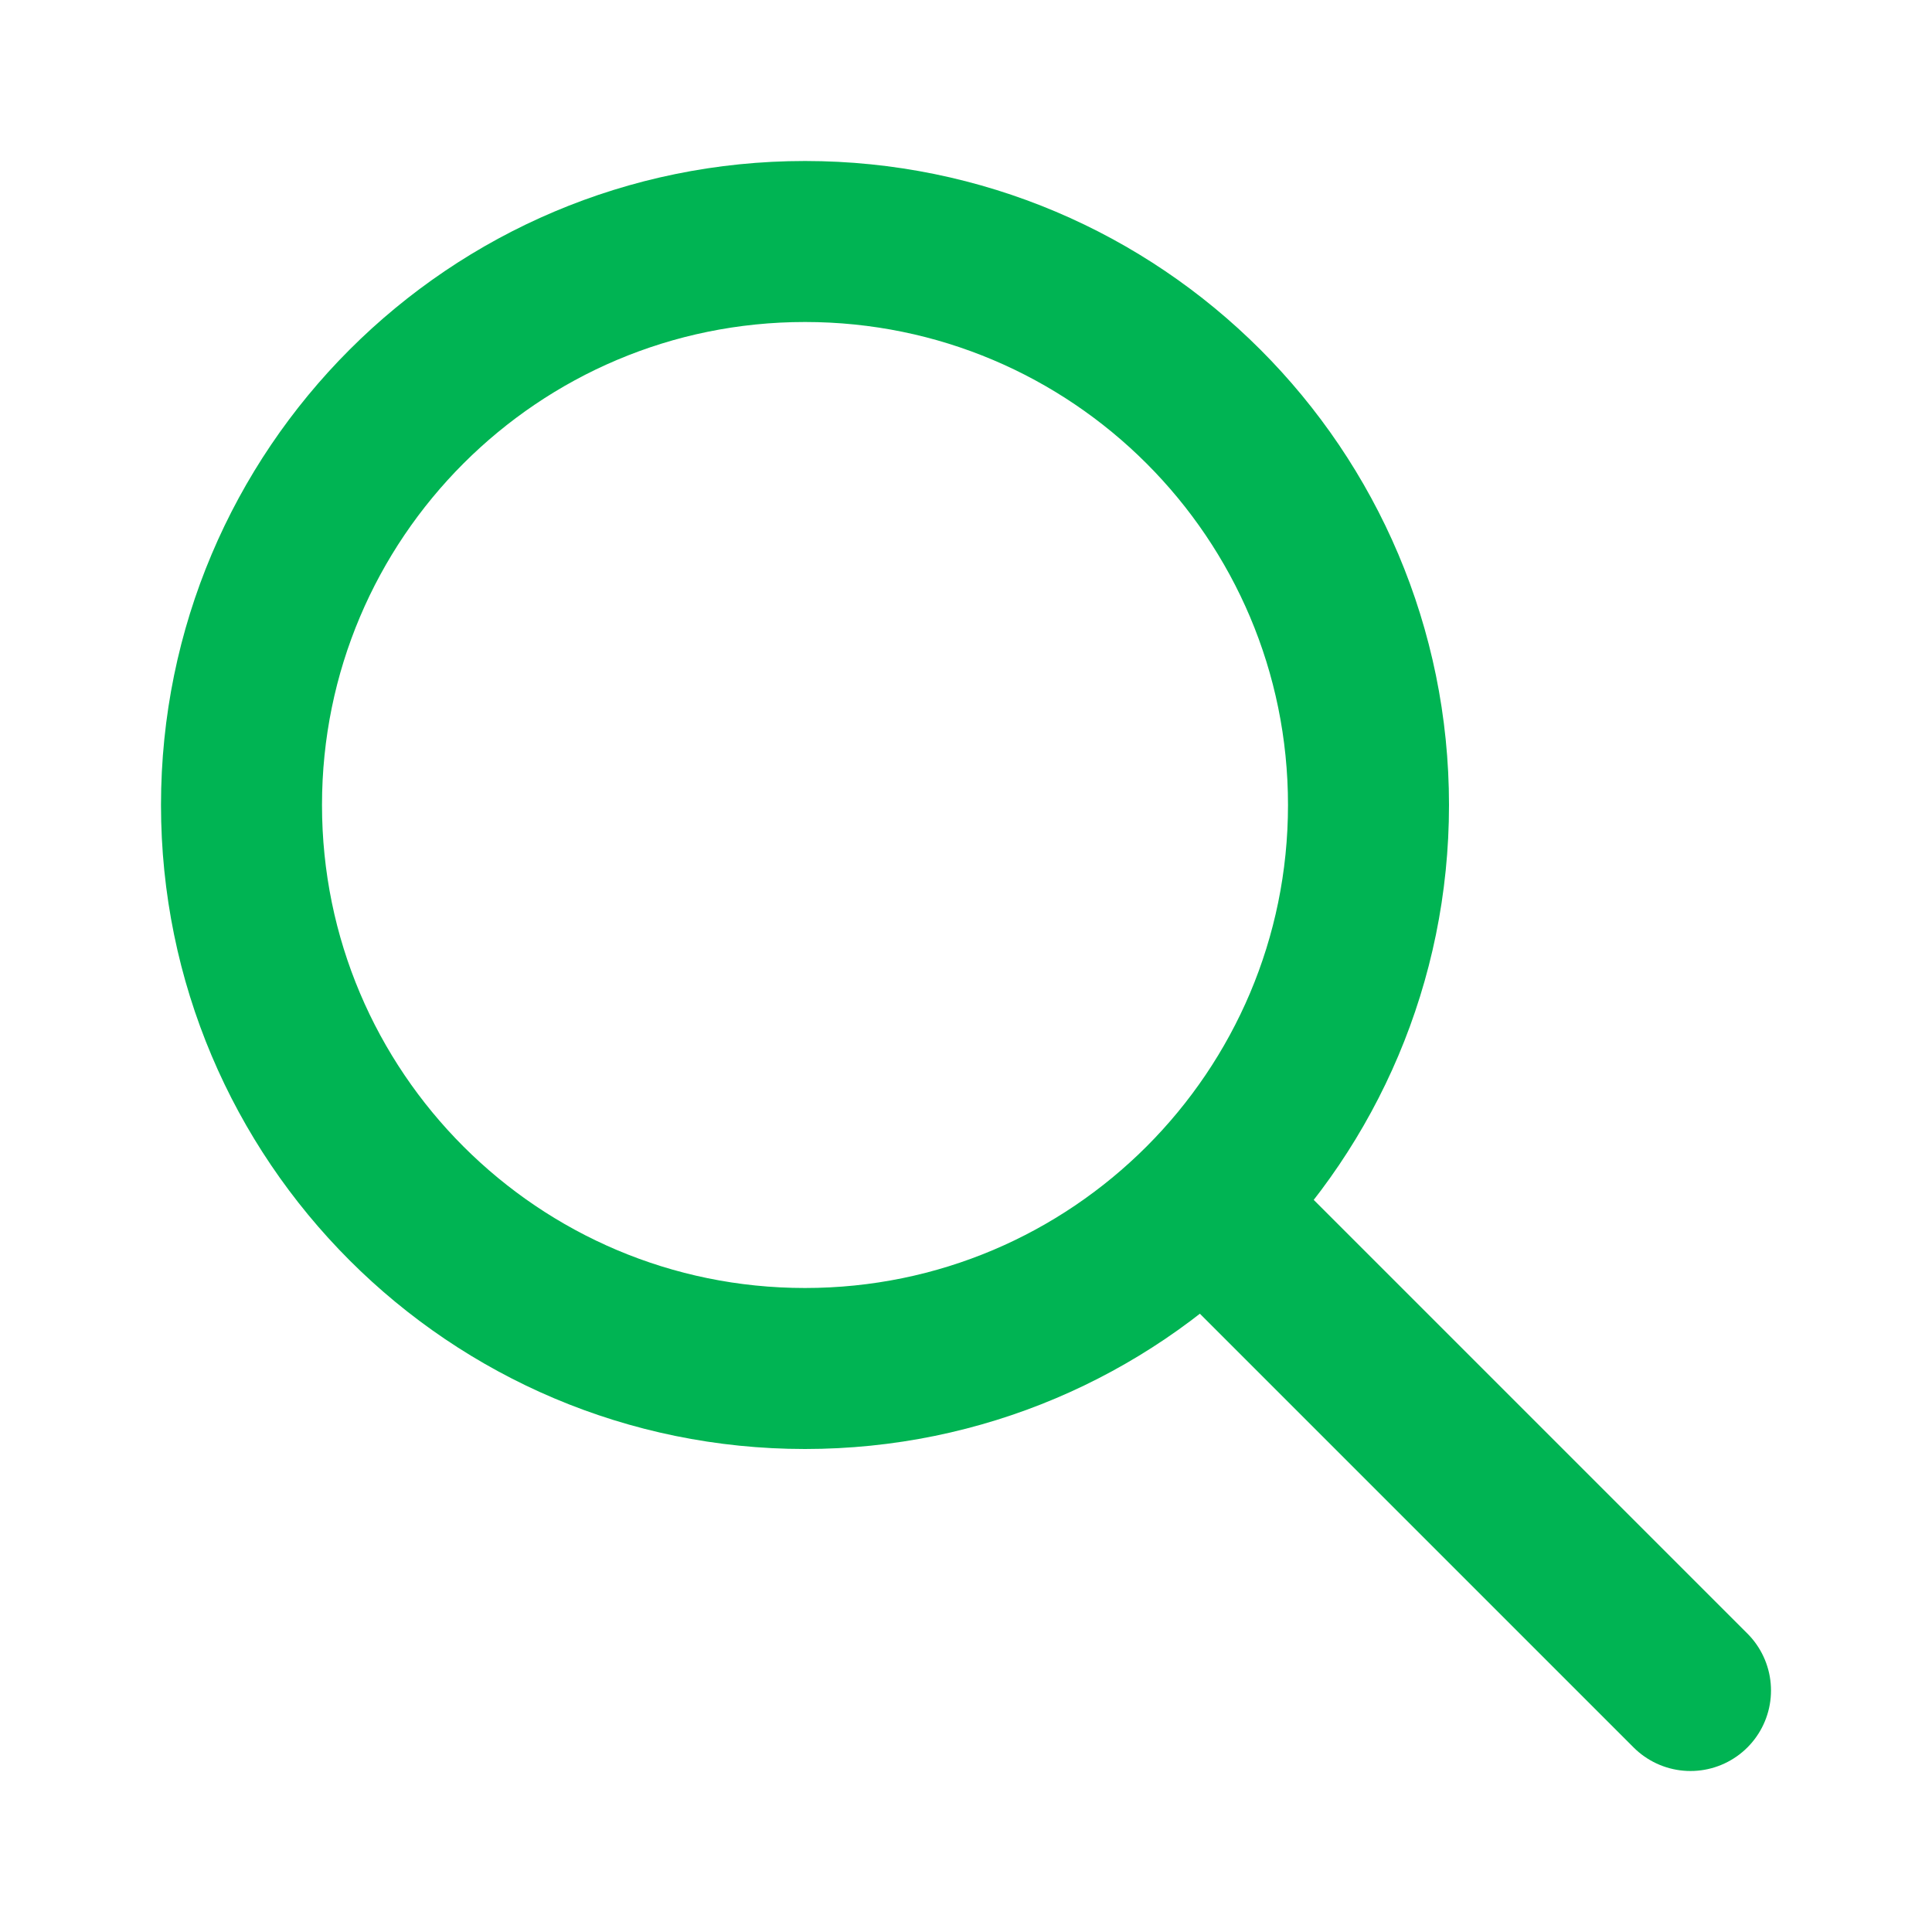
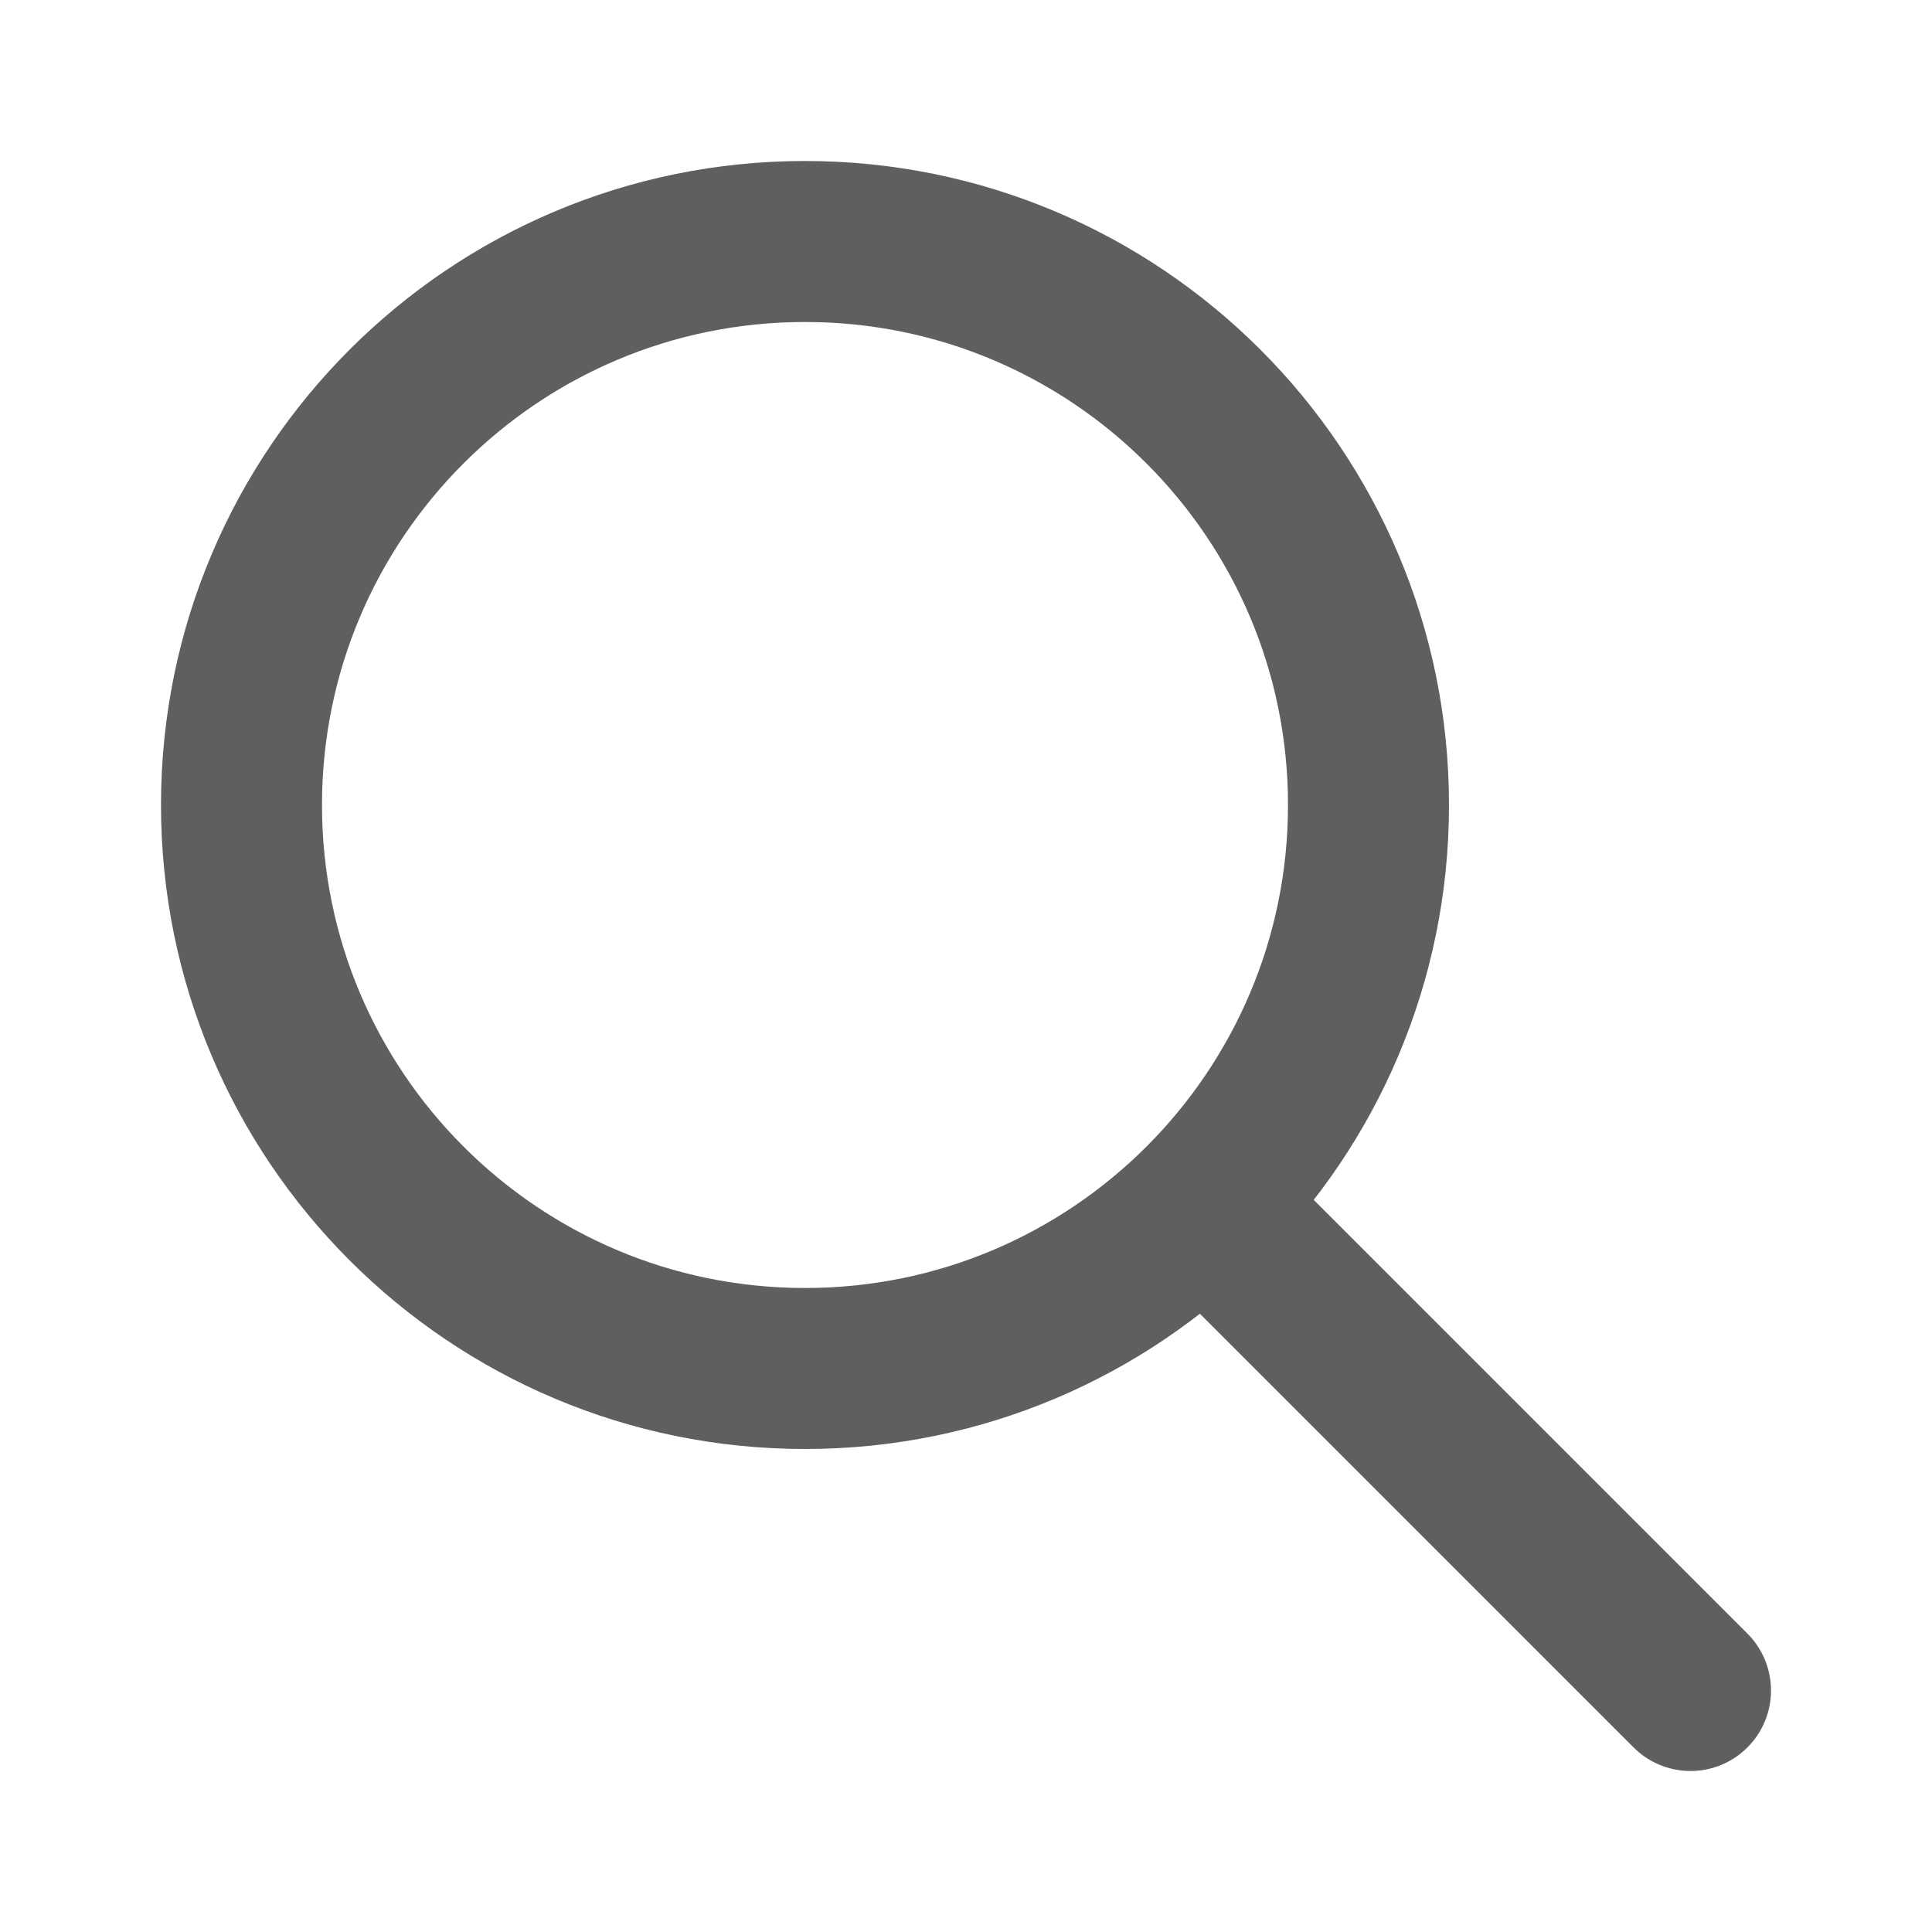
- <svg xmlns="http://www.w3.org/2000/svg" class="icon icon-tabler icon-tabler-search" width="24" height="24" viewBox="0 0 24 24" stroke-width="2" stroke="#00B453" fill="none" stroke-linecap="round" stroke-linejoin="round">
+ <svg xmlns="http://www.w3.org/2000/svg" class="icon icon-tabler icon-tabler-search" width="24" height="24" viewBox="0 0 24 24" stroke-width="2" stroke="#5F5F5F" fill="none" stroke-linecap="round" stroke-linejoin="round">
  <path stroke="none" d="M0 0h24v24H0z" fill="none" />
  <path d="M10 10m-7 0a7 7 0 1 0 14 0a7 7 0 1 0 -14 0" />
  <path d="M21 21l-6 -6" />
</svg>
